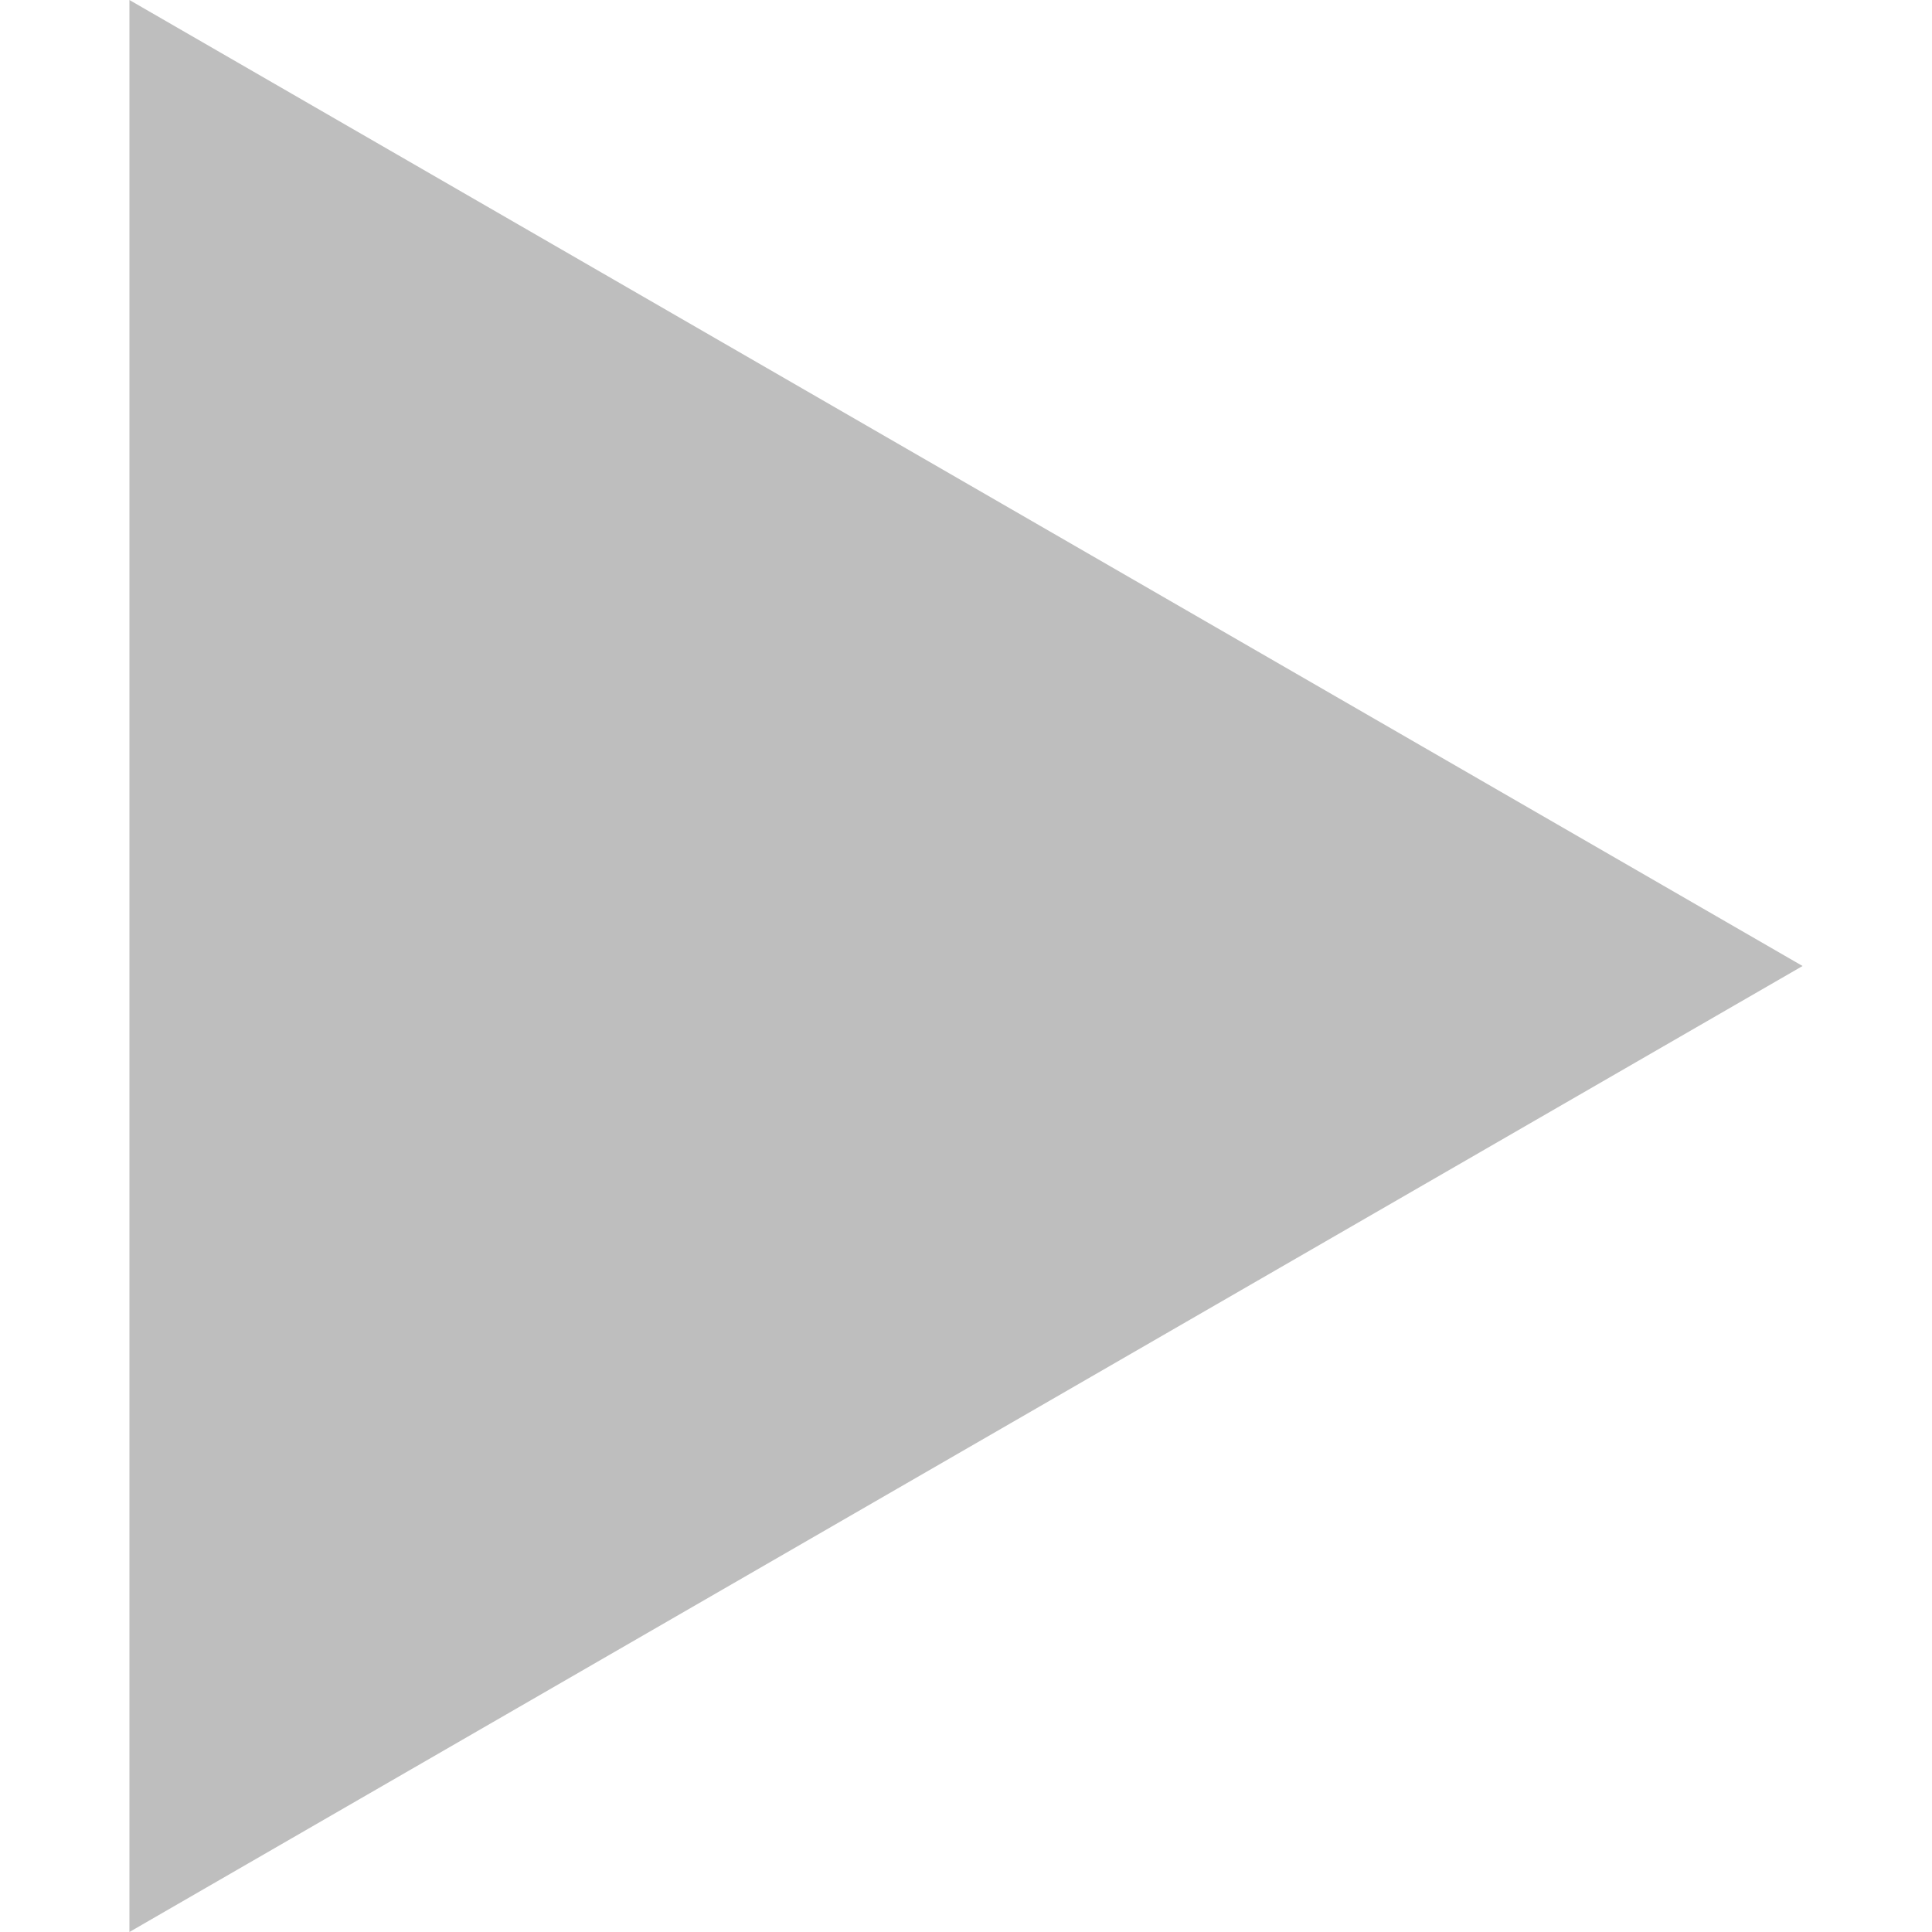
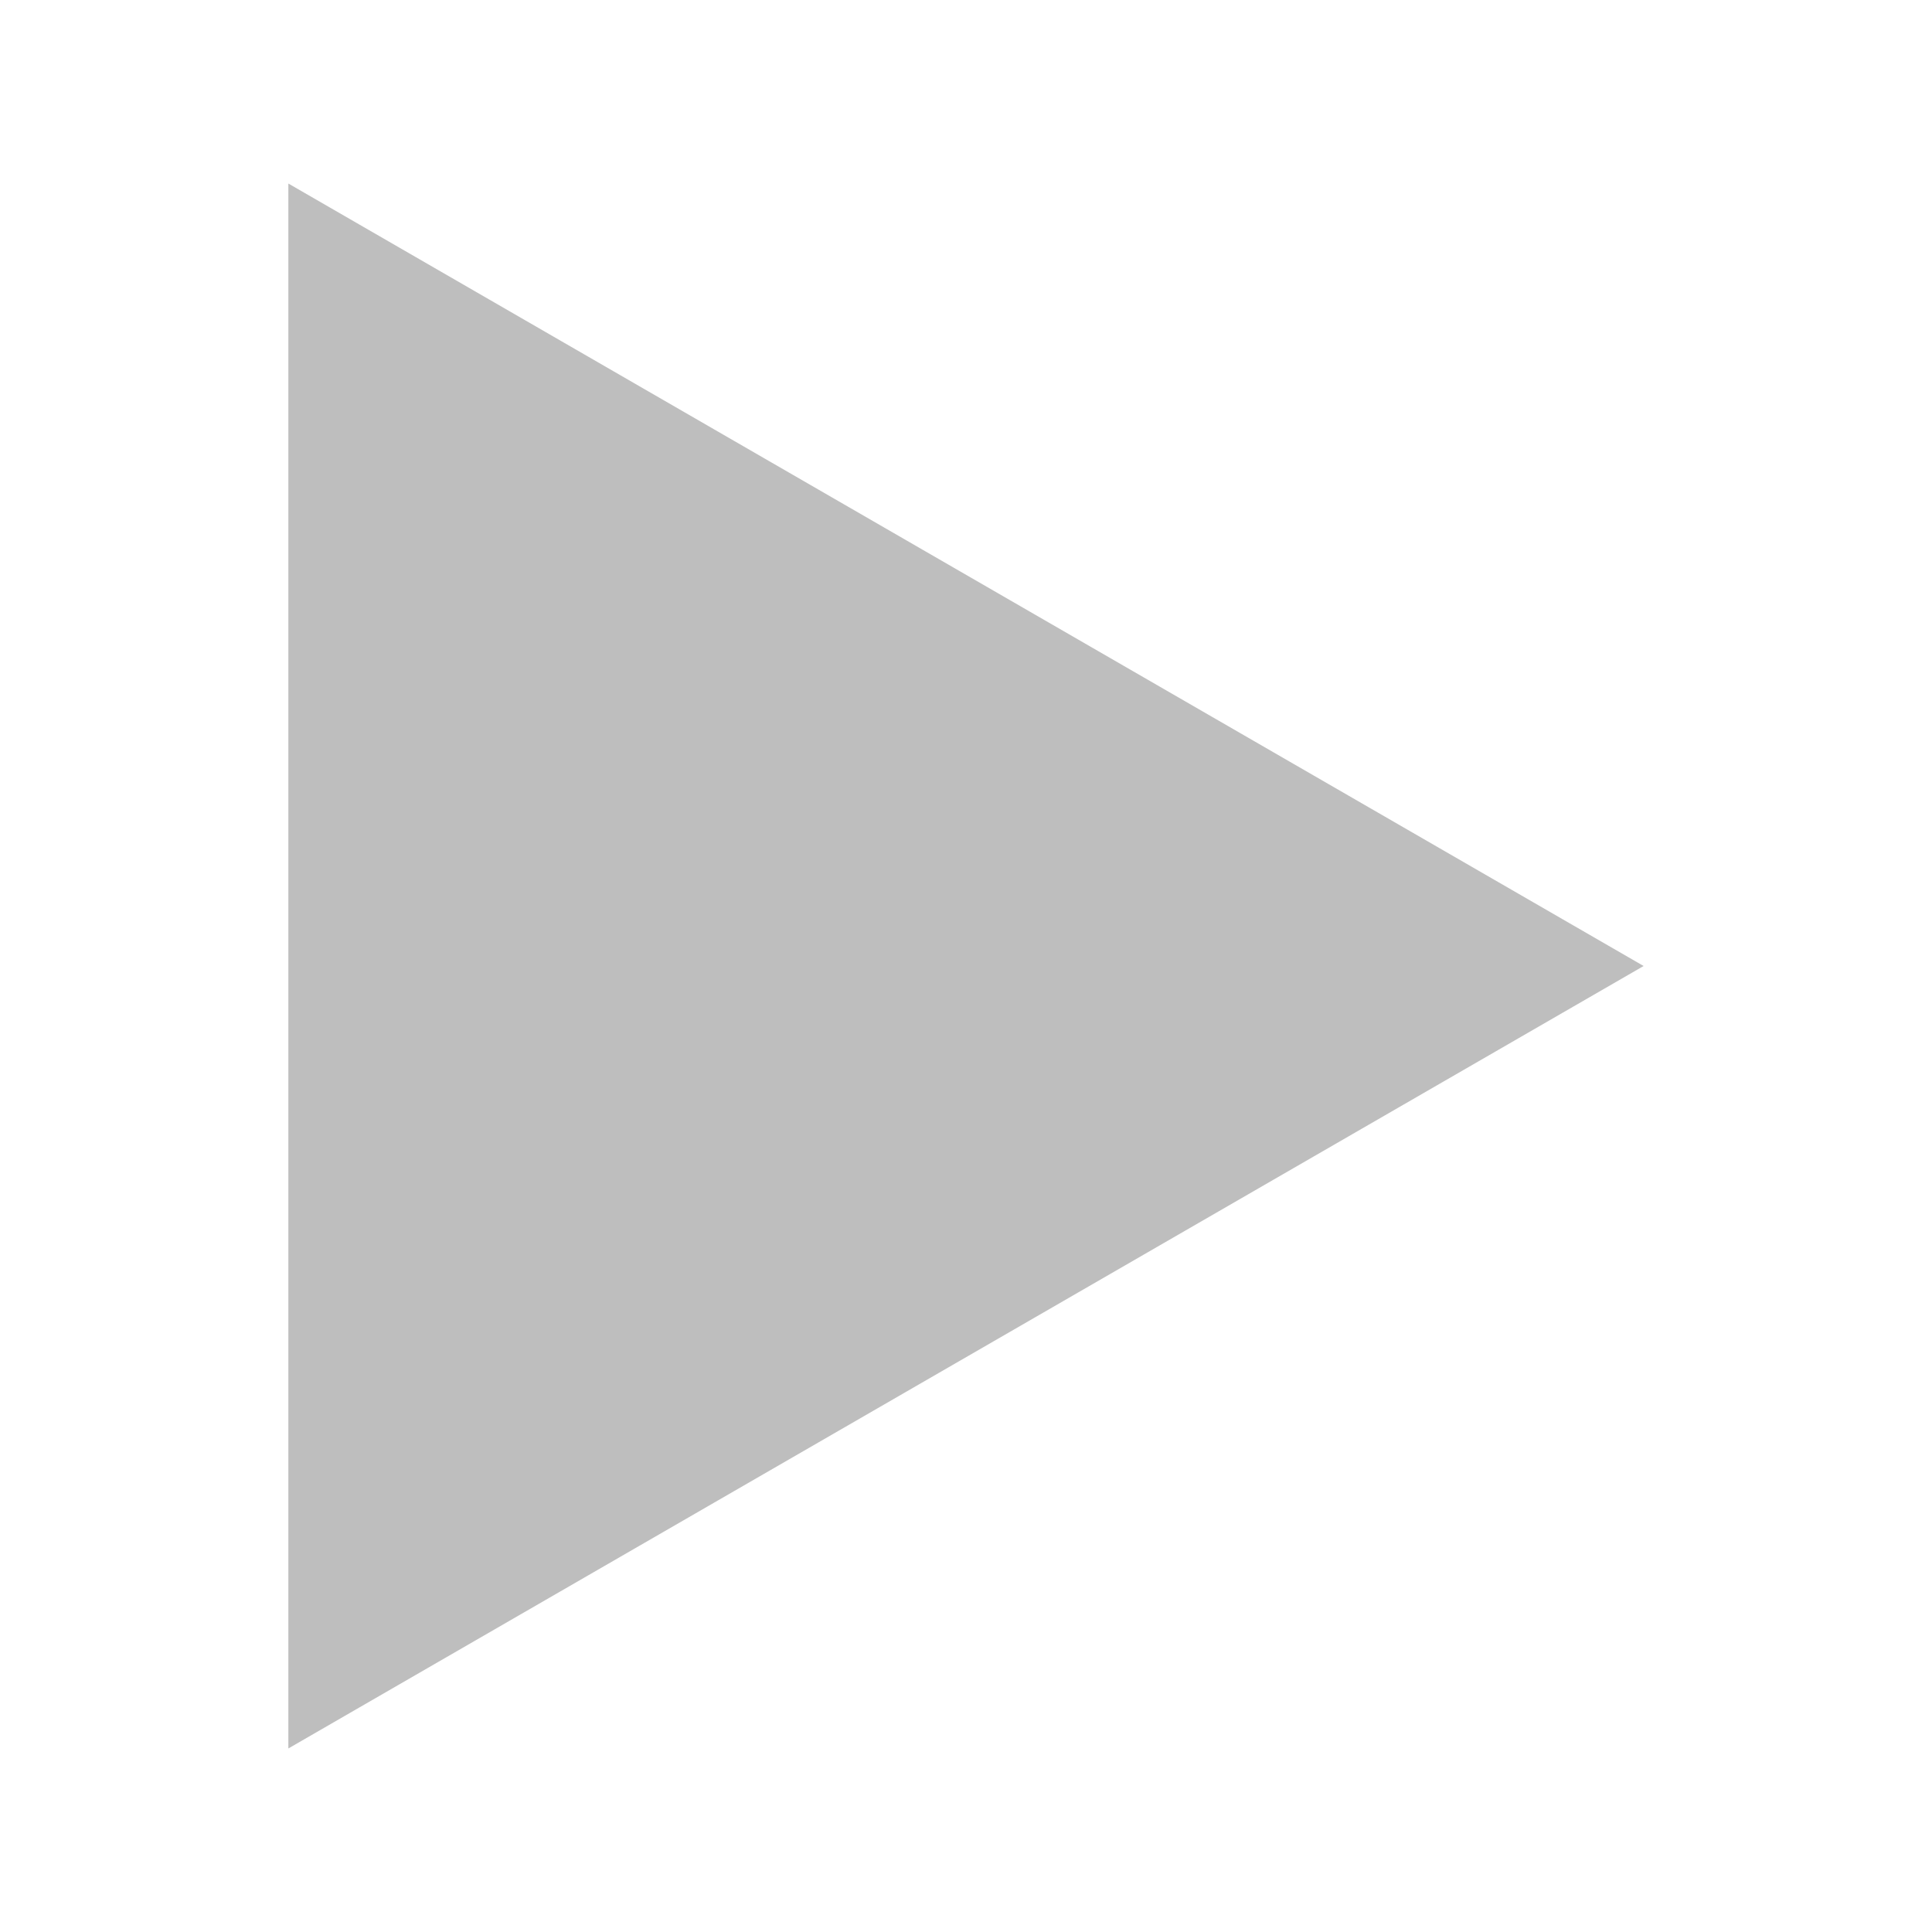
<svg xmlns="http://www.w3.org/2000/svg" width="512" height="512" viewBox="0 0 135.467 135.467" version="1.1" id="svg8">
  <defs id="defs2">
    <rect x="100.359" y="188.856" width="33.862" height="51.982" id="rect1121" />
  </defs>
  <g id="layer1" transform="translate(-142.6064,-152.4853)">
    <g id="text1119" style="font-style:normal;font-weight:normal;font-size:10.583px;line-height:1.25;font-family:sans-serif;white-space:pre;shape-inside:url(#rect1121);fill:#000000;fill-opacity:1;stroke:none" transform="translate(9.074648)" />
-     <path id="rect1223" style="opacity:1;fill:#bebebe;stroke:none;stroke-width:9.047;stroke-linecap:round;stroke-miterlimit:4;stroke-dasharray:none;stroke-opacity:1;fill-opacity:1" d="M 151.681,152.485 V 287.952 L 268.998,220.219 Z" />
+     <path id="rect1223" style="opacity:1;fill:#bebebe;fill-opacity:1;stroke:none;stroke-width:7.328;stroke-linecap:round;stroke-miterlimit:4;stroke-dasharray:none;stroke-opacity:1" d="m 162.826,165.355 v 109.728 l 95.027,-54.864 z" />
  </g>
</svg>
